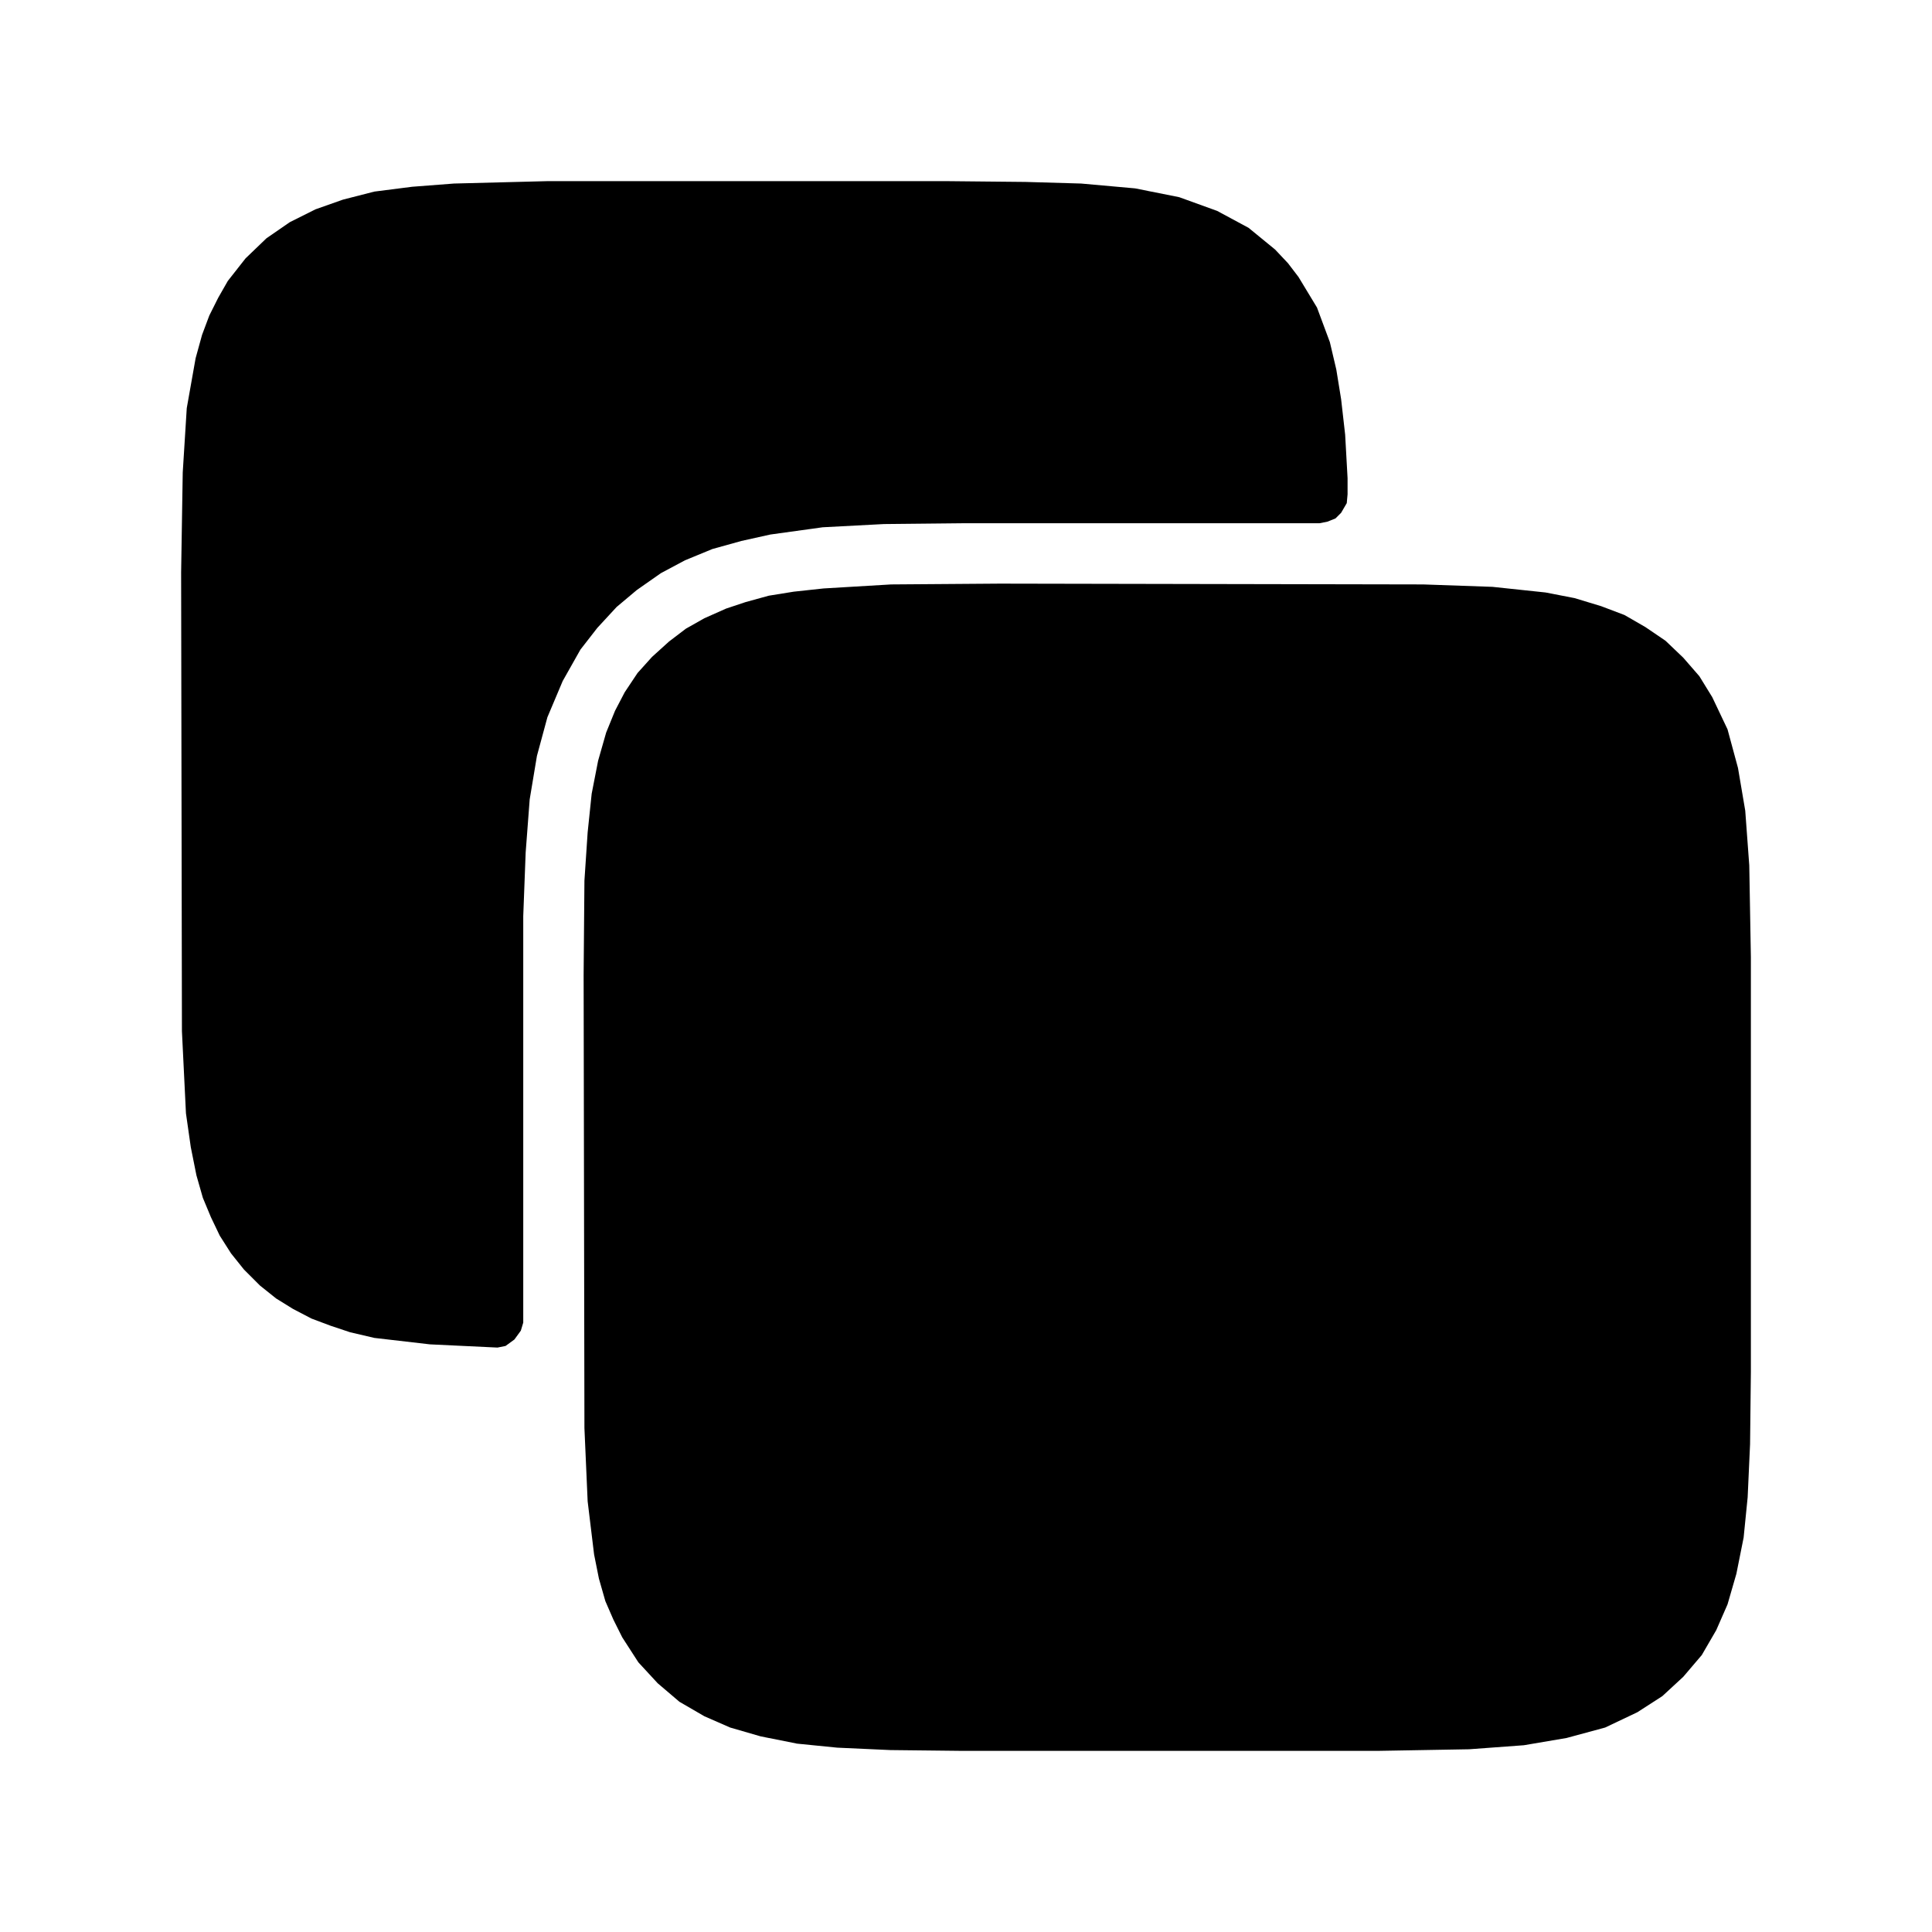
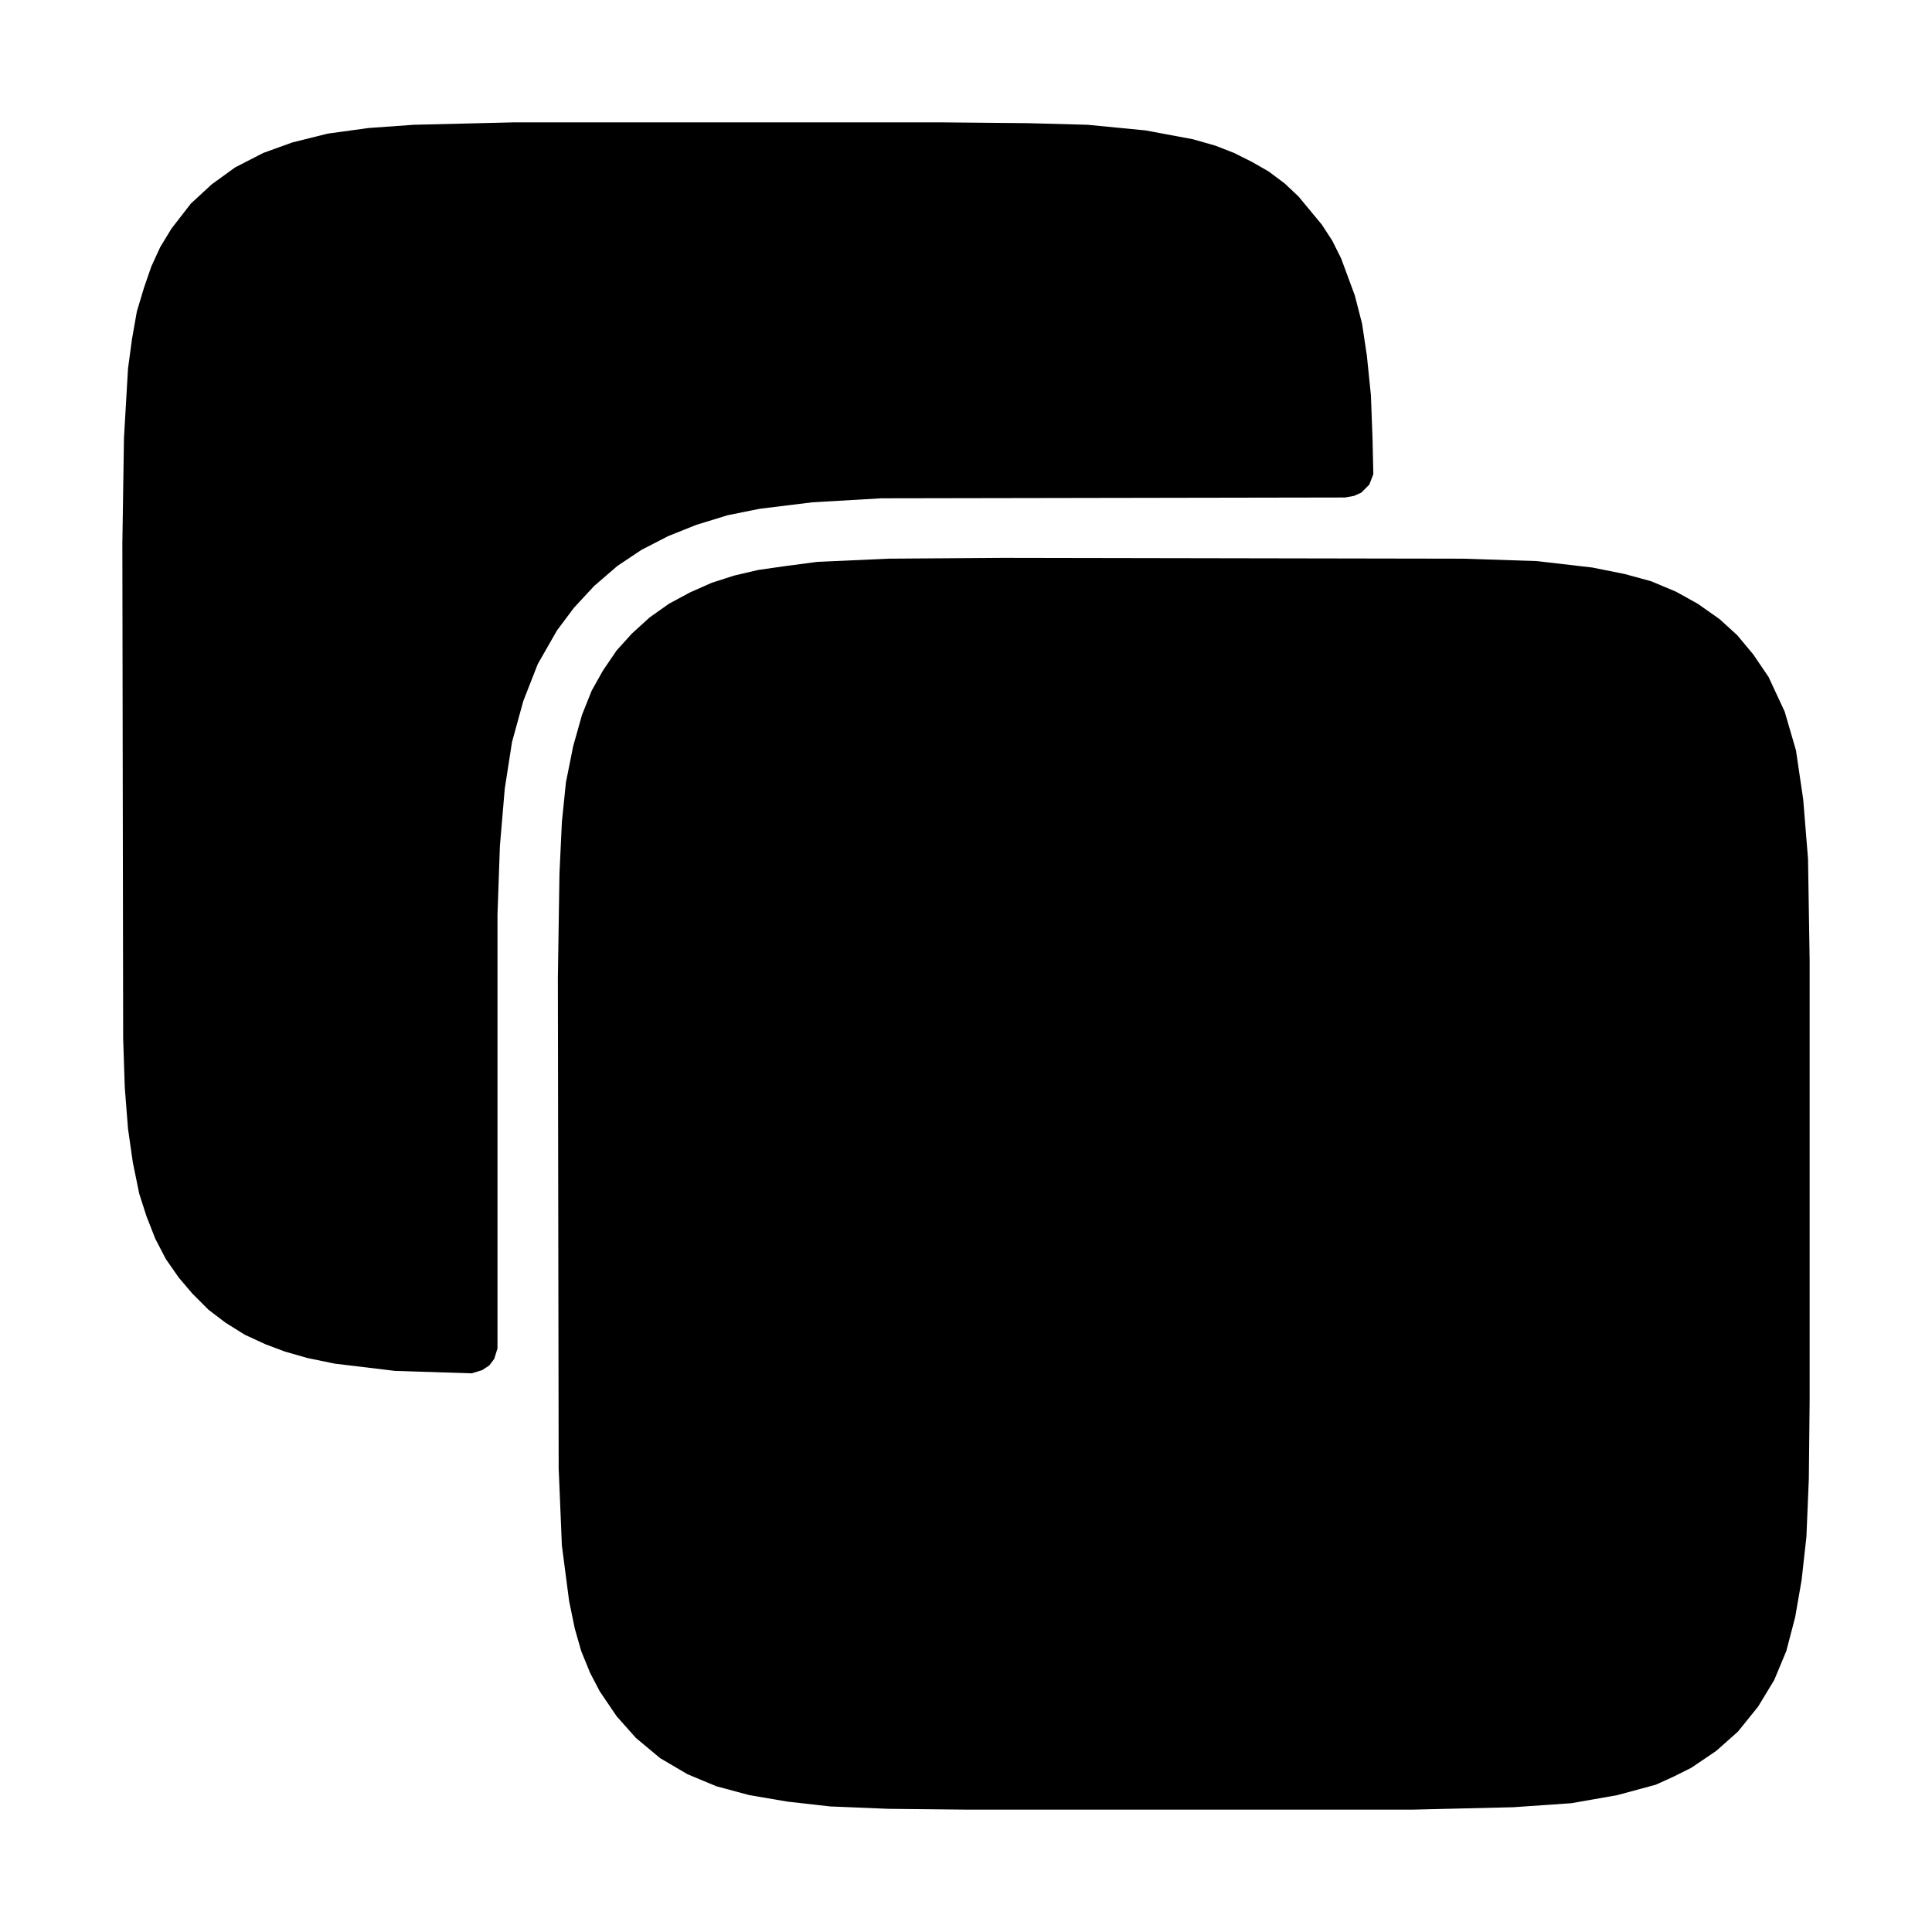
<svg xmlns="http://www.w3.org/2000/svg" viewBox="0 0 24 24" fill="currentColor">
-   <path fill-rule="evenodd" d="M12.42 7.25L11.07 7.26L10.23 7.31L9.86 7.35L9.55 7.4L9.26 7.48L9.02 7.56L8.75 7.68L8.52 7.81L8.31 7.97L8.1 8.16L7.92 8.36L7.76 8.6L7.64 8.83L7.53 9.1L7.43 9.45L7.35 9.86L7.3 10.34L7.26 10.94L7.25 12.11L7.26 17.74L7.3 18.65L7.38 19.31L7.44 19.61L7.52 19.89L7.62 20.12L7.73 20.34L7.93 20.65L8.17 20.91L8.44 21.14L8.75 21.32L9.07 21.46L9.45 21.57L9.9 21.66L10.4 21.71L11.06 21.74L11.96 21.75L17.11 21.75L18.25 21.73L18.93 21.68L19.46 21.59L19.94 21.46L20.34 21.27L20.65 21.07L20.91 20.83L21.14 20.56L21.32 20.25L21.46 19.93L21.57 19.55L21.66 19.1L21.71 18.6L21.74 17.94L21.75 17.04L21.75 11.89L21.73 10.75L21.68 10.07L21.59 9.54L21.46 9.06L21.27 8.66L21.11 8.4L20.91 8.17L20.69 7.96L20.44 7.79L20.18 7.64L19.89 7.53L19.56 7.43L19.2 7.36L18.54 7.29L17.68 7.26ZM6.18 16.74L6.28 16.72L6.39 16.64L6.47 16.53L6.5 16.43L6.5 11.38L6.53 10.59L6.58 9.93L6.67 9.39L6.8 8.91L6.99 8.46L7.21 8.07L7.42 7.8L7.66 7.54L7.91 7.33L8.21 7.12L8.51 6.96L8.85 6.82L9.21 6.72L9.57 6.64L10.22 6.55L10.98 6.51L11.96 6.5L16.39 6.5L16.49 6.48L16.59 6.44L16.66 6.37L16.73 6.25L16.74 6.14L16.74 5.94L16.71 5.4L16.66 4.96L16.6 4.59L16.52 4.25L16.36 3.82L16.13 3.44L16 3.27L15.84 3.1L15.51 2.83L15.12 2.62L14.65 2.45L14.1 2.34L13.43 2.28L12.74 2.26L11.74 2.25L6.81 2.25L5.64 2.28L5.12 2.32L4.65 2.38L4.26 2.48L3.92 2.6L3.6 2.76L3.31 2.96L3.05 3.21L2.83 3.49L2.71 3.7L2.6 3.92L2.51 4.16L2.43 4.45L2.32 5.07L2.27 5.87L2.25 7.11L2.26 12.81L2.31 13.83L2.37 14.25L2.44 14.6L2.52 14.88L2.62 15.12L2.73 15.35L2.87 15.57L3.03 15.77L3.23 15.97L3.43 16.13L3.64 16.26L3.87 16.38L4.11 16.47L4.35 16.55L4.65 16.62L5.34 16.7Z" />
+   <path fill-rule="evenodd" d="M12.46 6.93L11.04 6.94L10.15 6.98L9.77 7.03L9.42 7.08L9.12 7.15L8.84 7.24L8.57 7.36L8.31 7.5L8.07 7.67L7.85 7.87L7.66 8.08L7.49 8.33L7.35 8.58L7.23 8.88L7.12 9.27L7.03 9.72L6.98 10.21L6.95 10.85L6.93 12.15L6.94 18.24L6.98 19.2L7.07 19.89L7.14 20.23L7.22 20.51L7.33 20.78L7.45 21.01L7.66 21.32L7.9 21.59L8.2 21.84L8.54 22.04L8.9 22.19L9.31 22.3L9.78 22.38L10.31 22.44L11.04 22.47L12 22.48L17.55 22.48L18.8 22.45L19.52 22.4L20.09 22.3L20.57 22.17L20.79 22.07L21.01 21.96L21.32 21.75L21.59 21.51L21.84 21.2L22.04 20.87L22.19 20.51L22.3 20.09L22.38 19.63L22.44 19.09L22.47 18.37L22.48 17.4L22.48 11.93L22.46 10.67L22.4 9.93L22.31 9.32L22.17 8.84L21.97 8.41L21.78 8.13L21.58 7.89L21.36 7.69L21.09 7.5L20.82 7.35L20.51 7.22L20.18 7.13L19.78 7.05L19.09 6.97L18.17 6.94ZM5.86 17.06L5.99 17.02L6.08 16.96L6.14 16.88L6.18 16.75L6.18 11.36L6.21 10.51L6.27 9.8L6.36 9.22L6.5 8.71L6.68 8.25L6.92 7.83L7.13 7.55L7.38 7.28L7.67 7.03L7.97 6.83L8.3 6.66L8.65 6.52L9.04 6.4L9.44 6.32L10.09 6.24L10.95 6.19L16.71 6.18L16.82 6.16L16.91 6.12L17.01 6.02L17.06 5.89L17.05 5.45L17.03 4.91L16.98 4.42L16.92 4.02L16.83 3.67L16.66 3.21L16.55 2.99L16.42 2.79L16.13 2.44L15.96 2.28L15.76 2.13L15.55 2.01L15.33 1.9L15.1 1.81L14.82 1.73L14.23 1.62L13.51 1.55L12.77 1.53L11.7 1.52L6.38 1.52L5.14 1.55L4.58 1.59L4.07 1.66L3.63 1.77L3.27 1.9L2.92 2.08L2.63 2.29L2.37 2.53L2.13 2.84L1.99 3.07L1.88 3.31L1.79 3.57L1.7 3.87L1.64 4.21L1.59 4.58L1.54 5.44L1.52 6.75L1.53 12.9L1.55 13.51L1.59 14.02L1.65 14.44L1.73 14.83L1.82 15.11L1.93 15.39L2.06 15.64L2.22 15.87L2.39 16.07L2.59 16.27L2.8 16.43L3.04 16.58L3.3 16.7L3.54 16.79L3.82 16.87L4.16 16.94L4.91 17.03Z" />
</svg>
